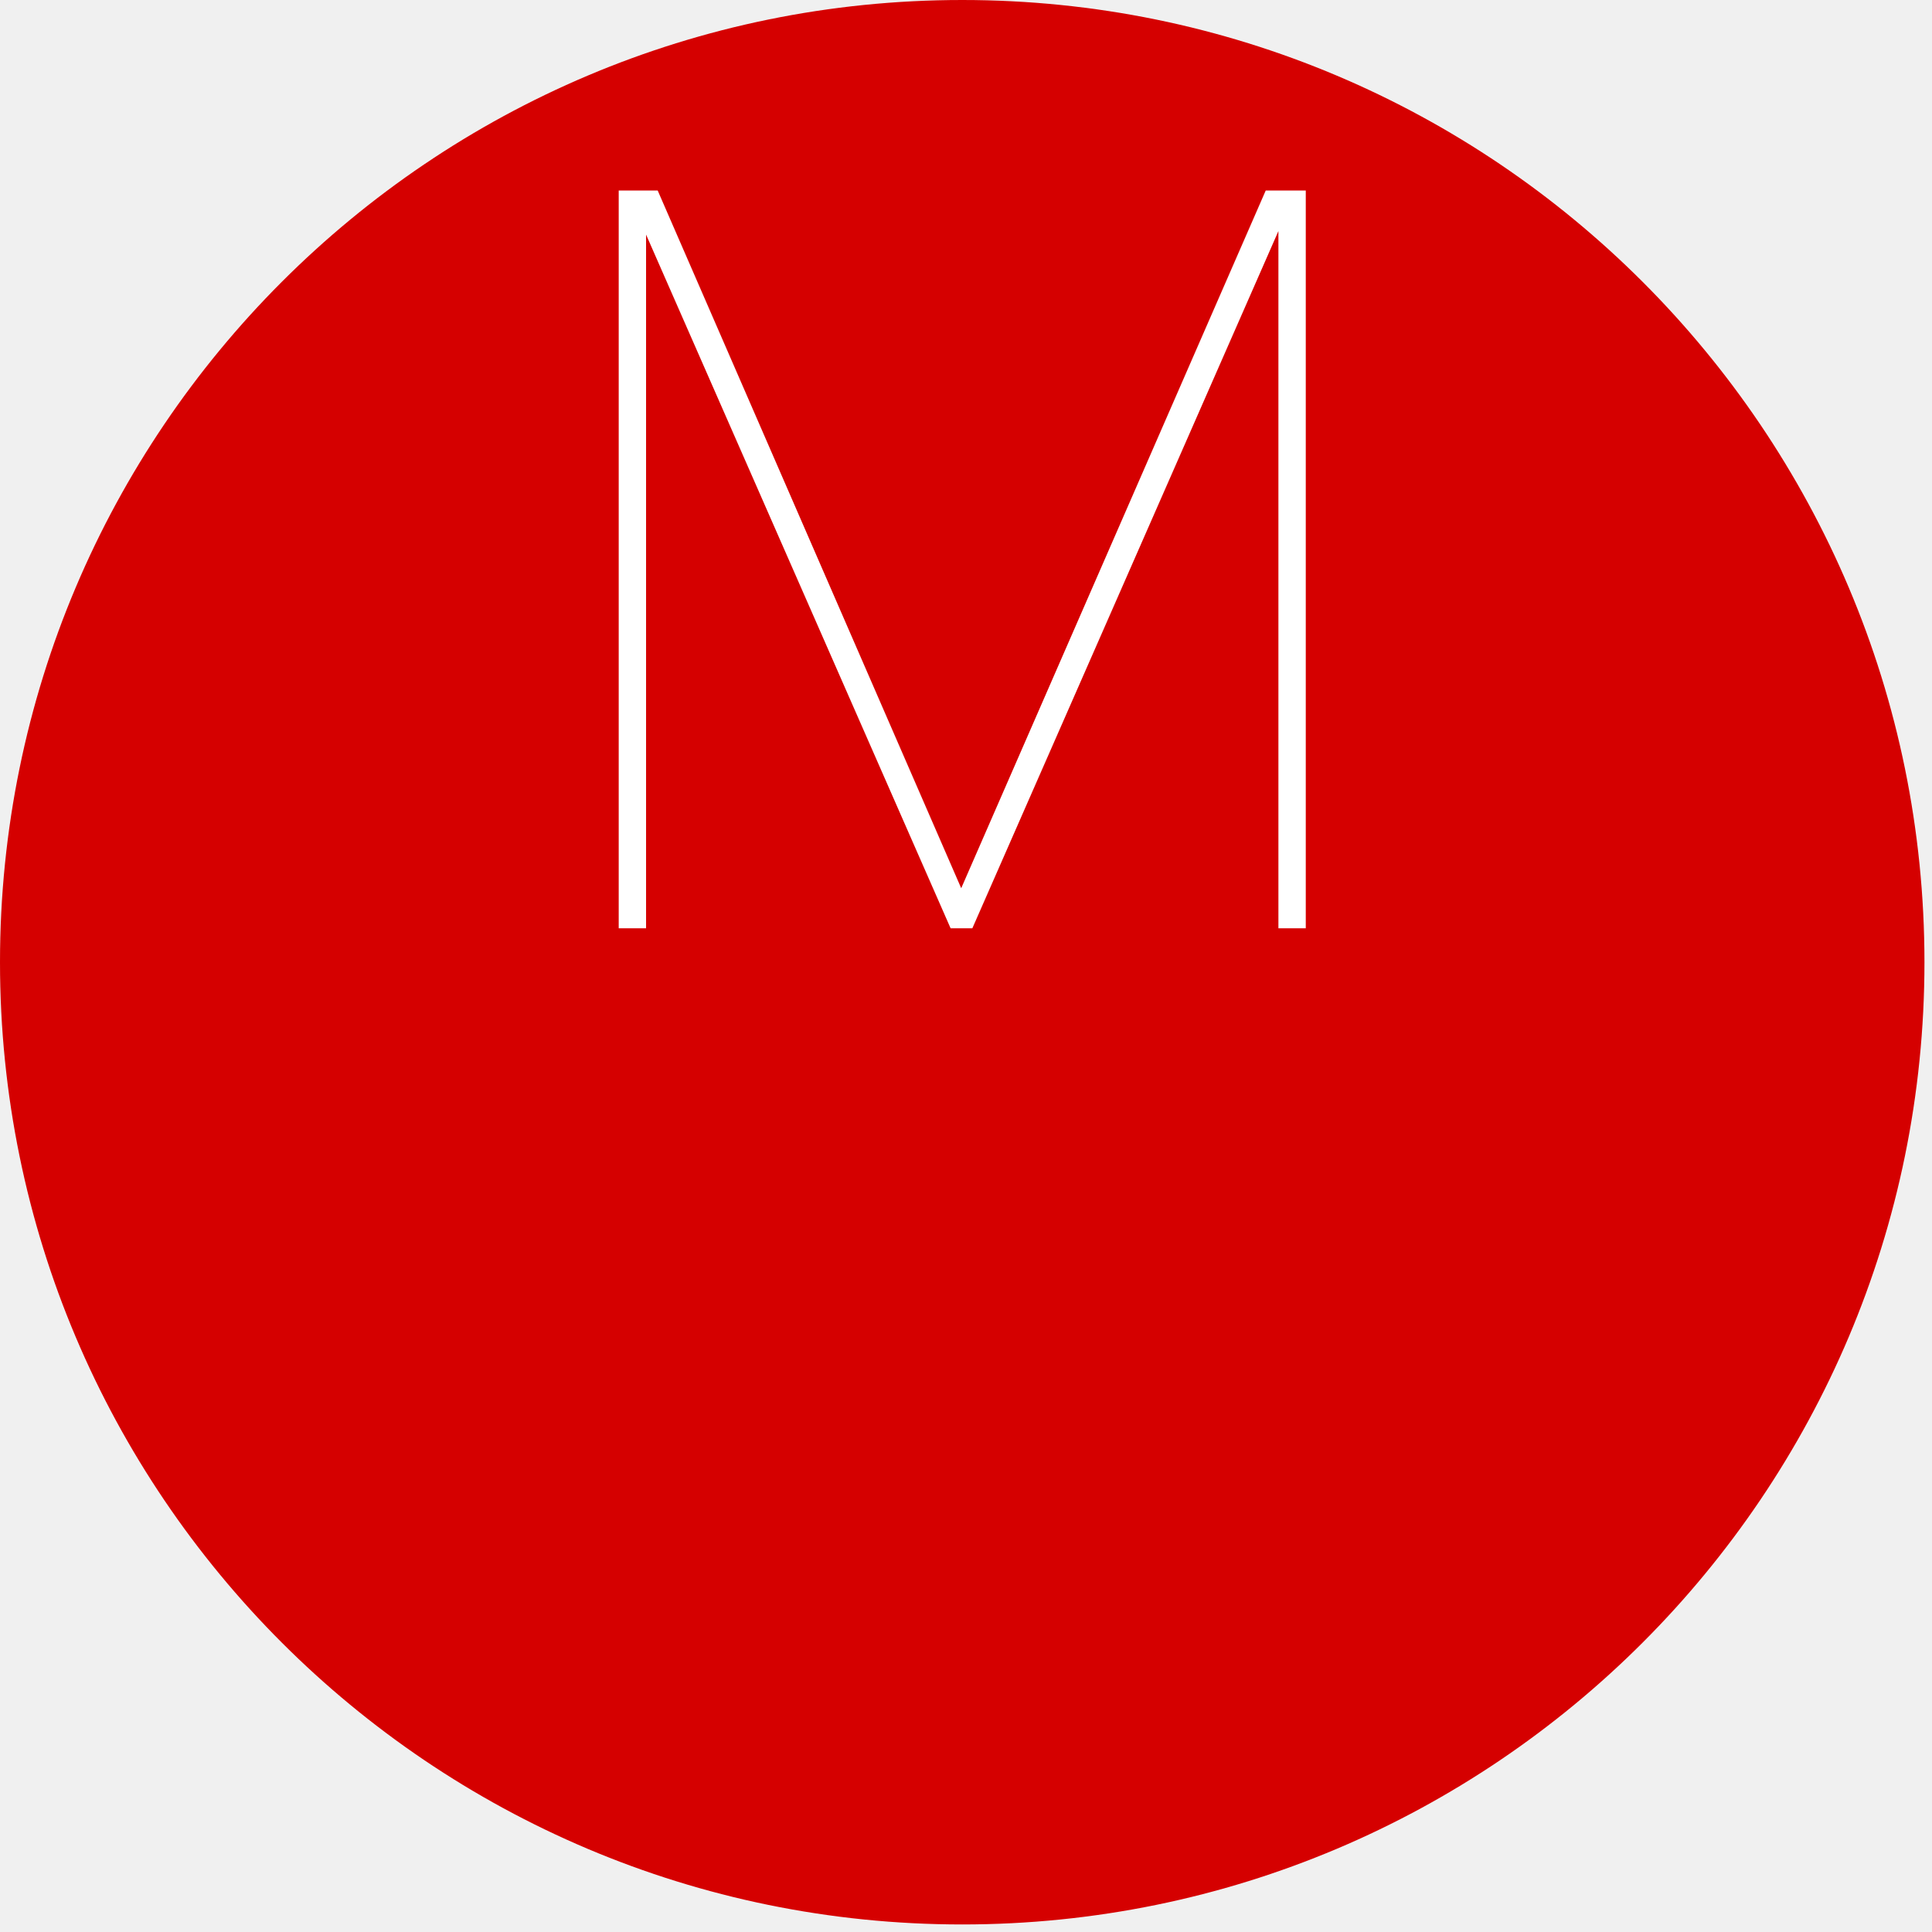
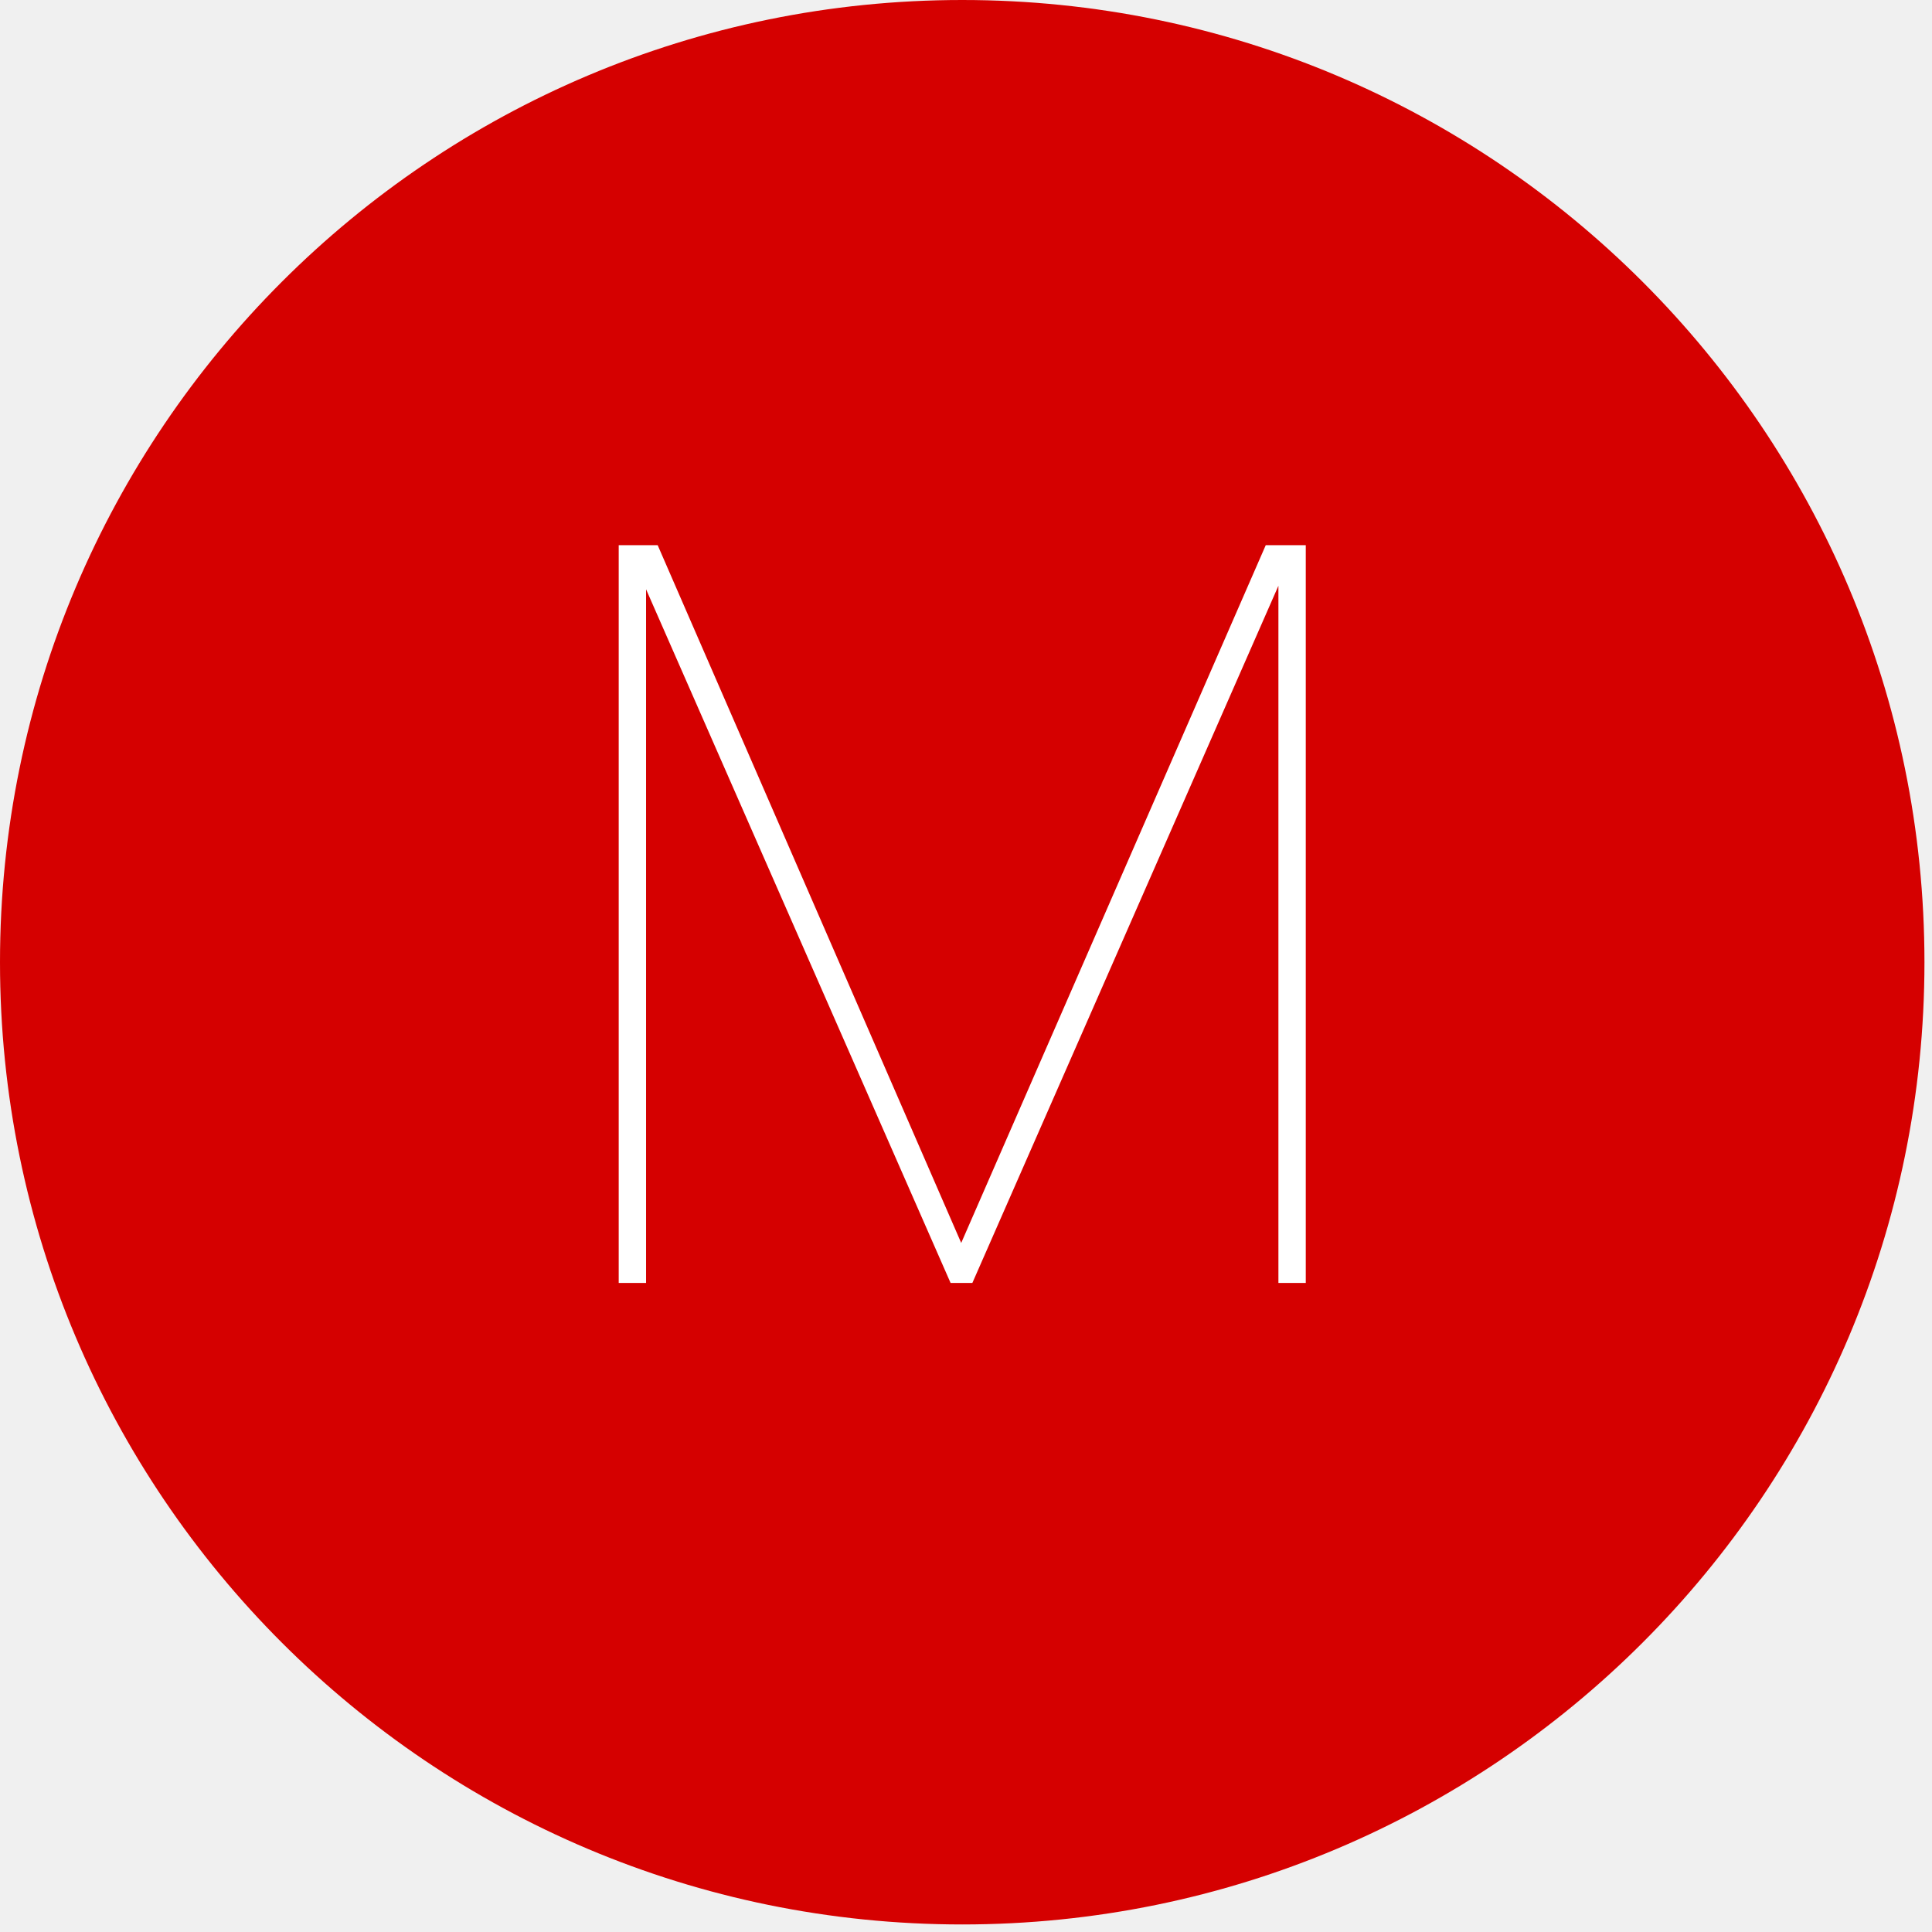
<svg xmlns="http://www.w3.org/2000/svg" width="532" height="532" viewBox="0 0 512 512">
  <circle cx="255" cy="255" r="255" fill="#d50000" />
-   <text x="255" y="246" alignment-baseline="central" text-anchor="middle" fill="#fff" font-size="275" font-weight="100" font-family="Roboto">M</text>
+   <text x="255" y="230" dy=".4em" text-anchor="middle" fill="#fff" font-size="275" font-weight="100" font-family="Roboto">M</text>
</svg>
